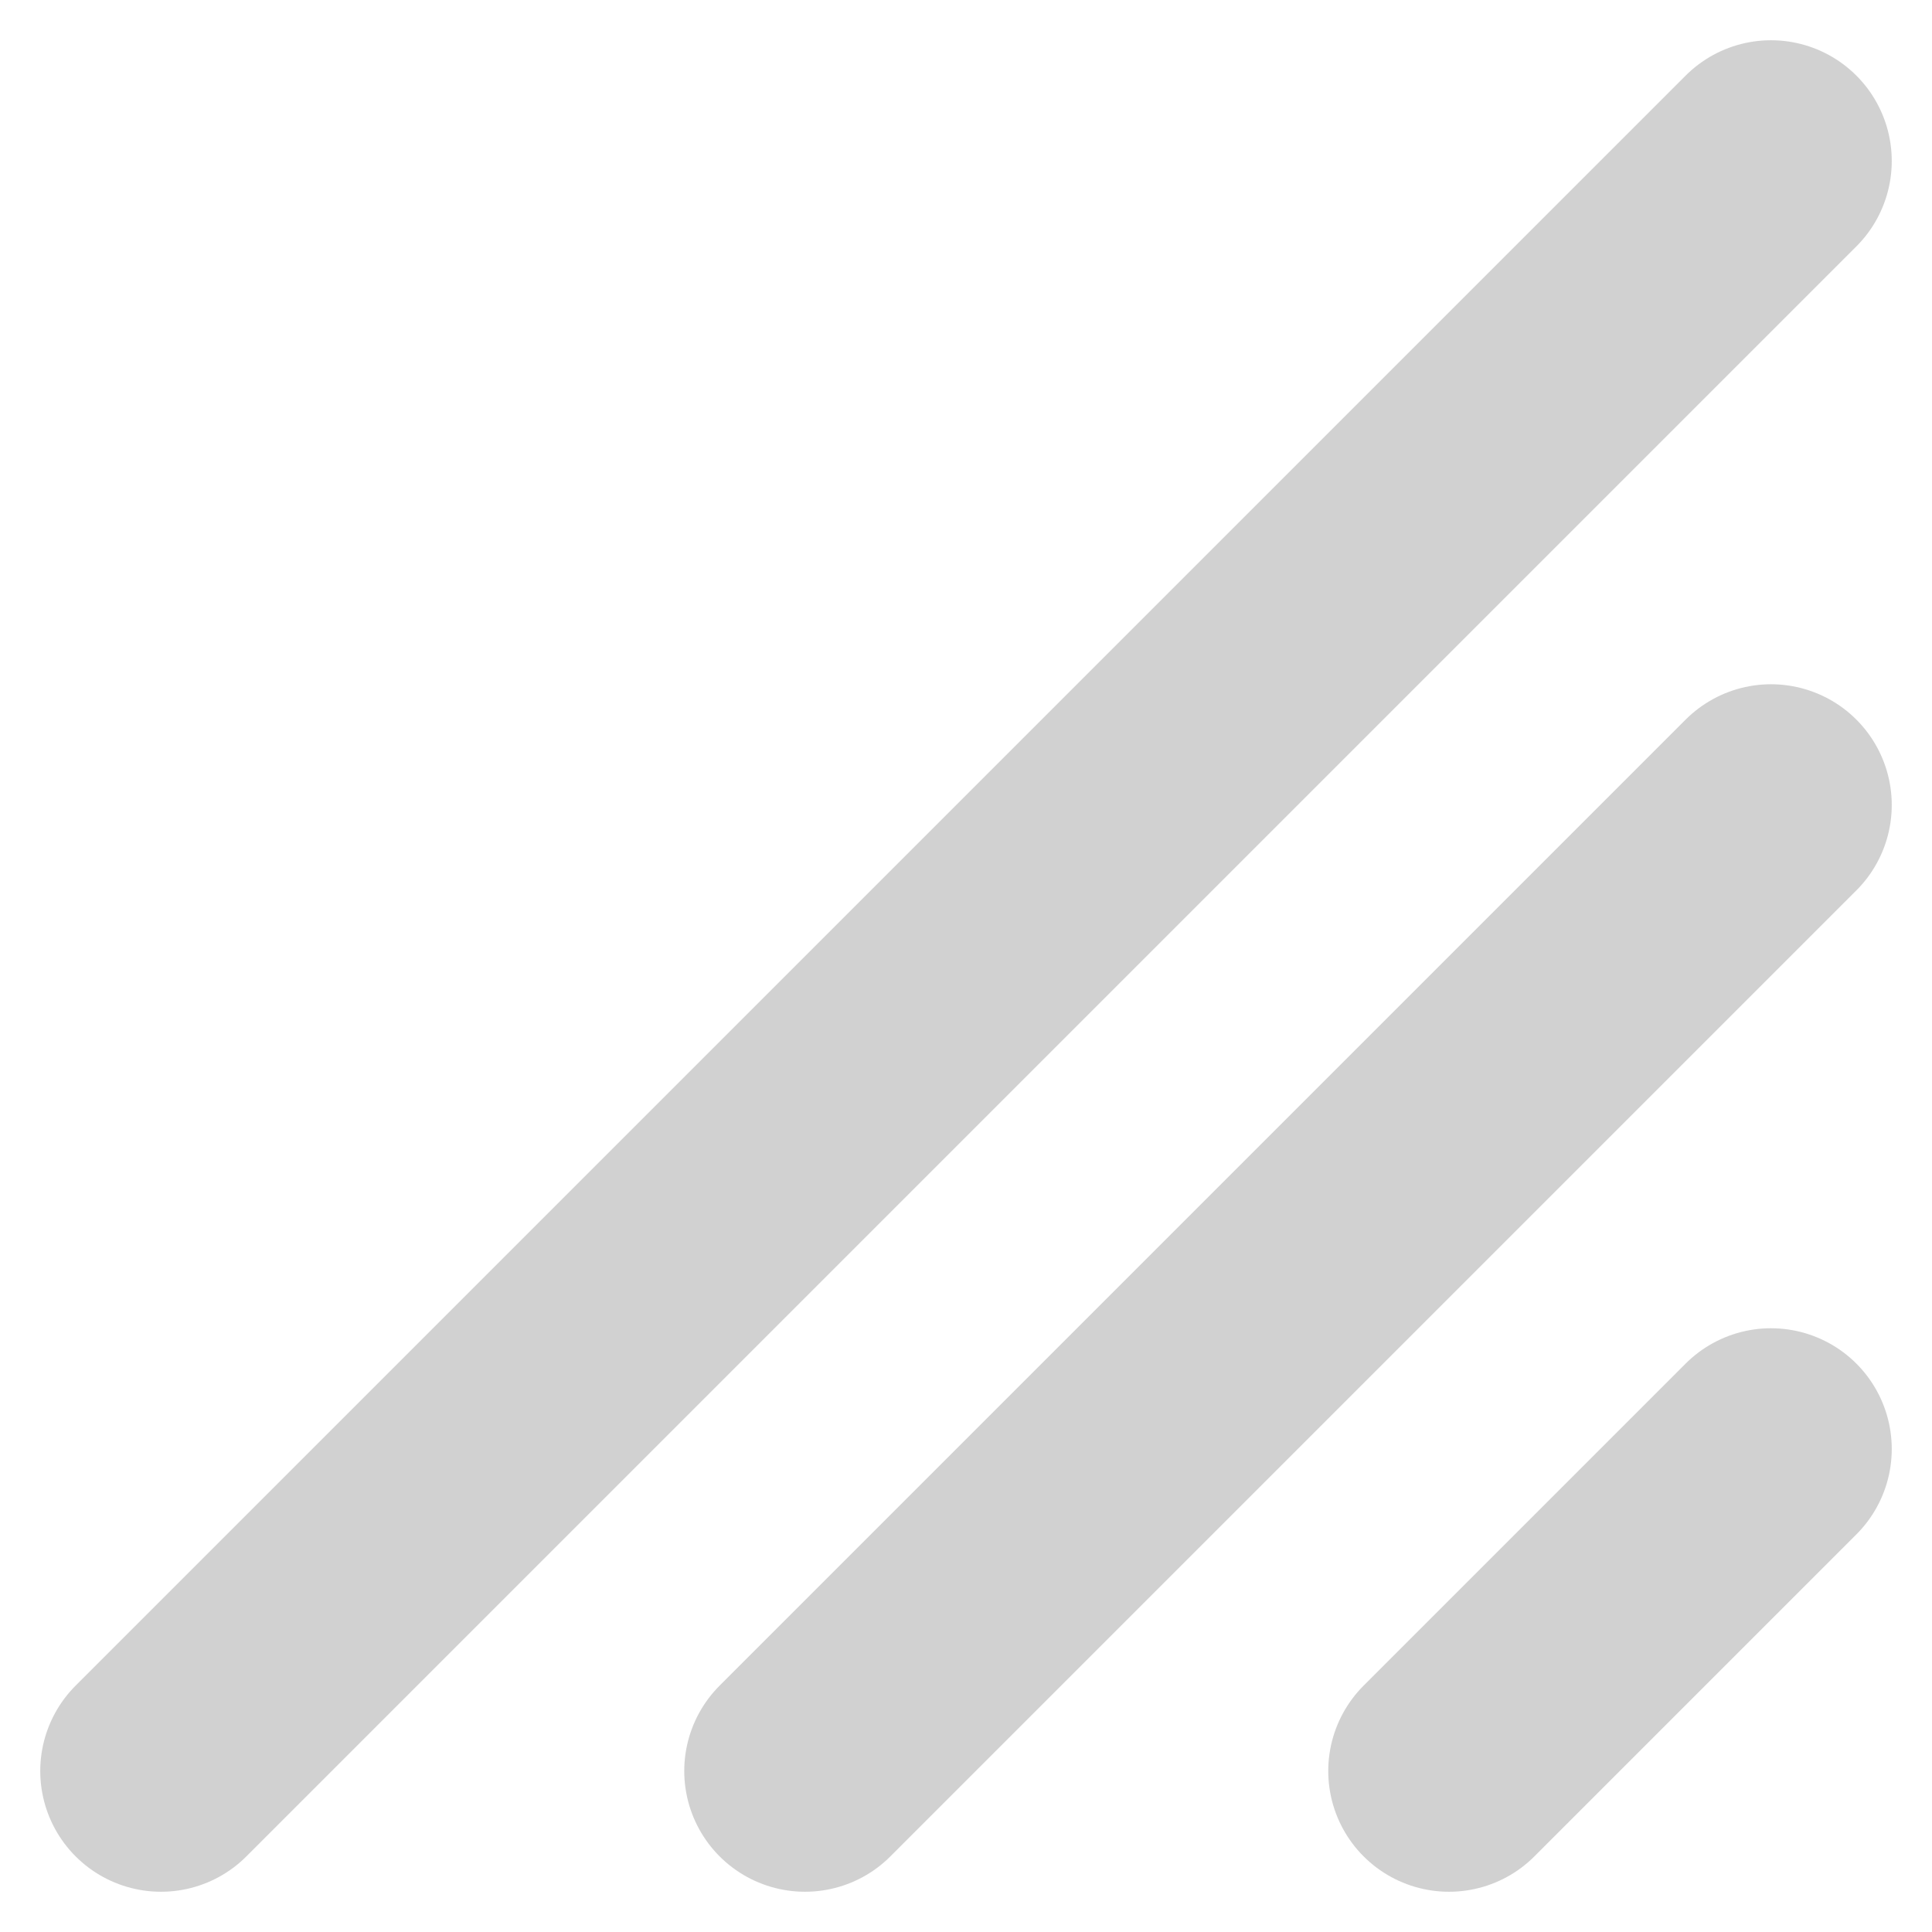
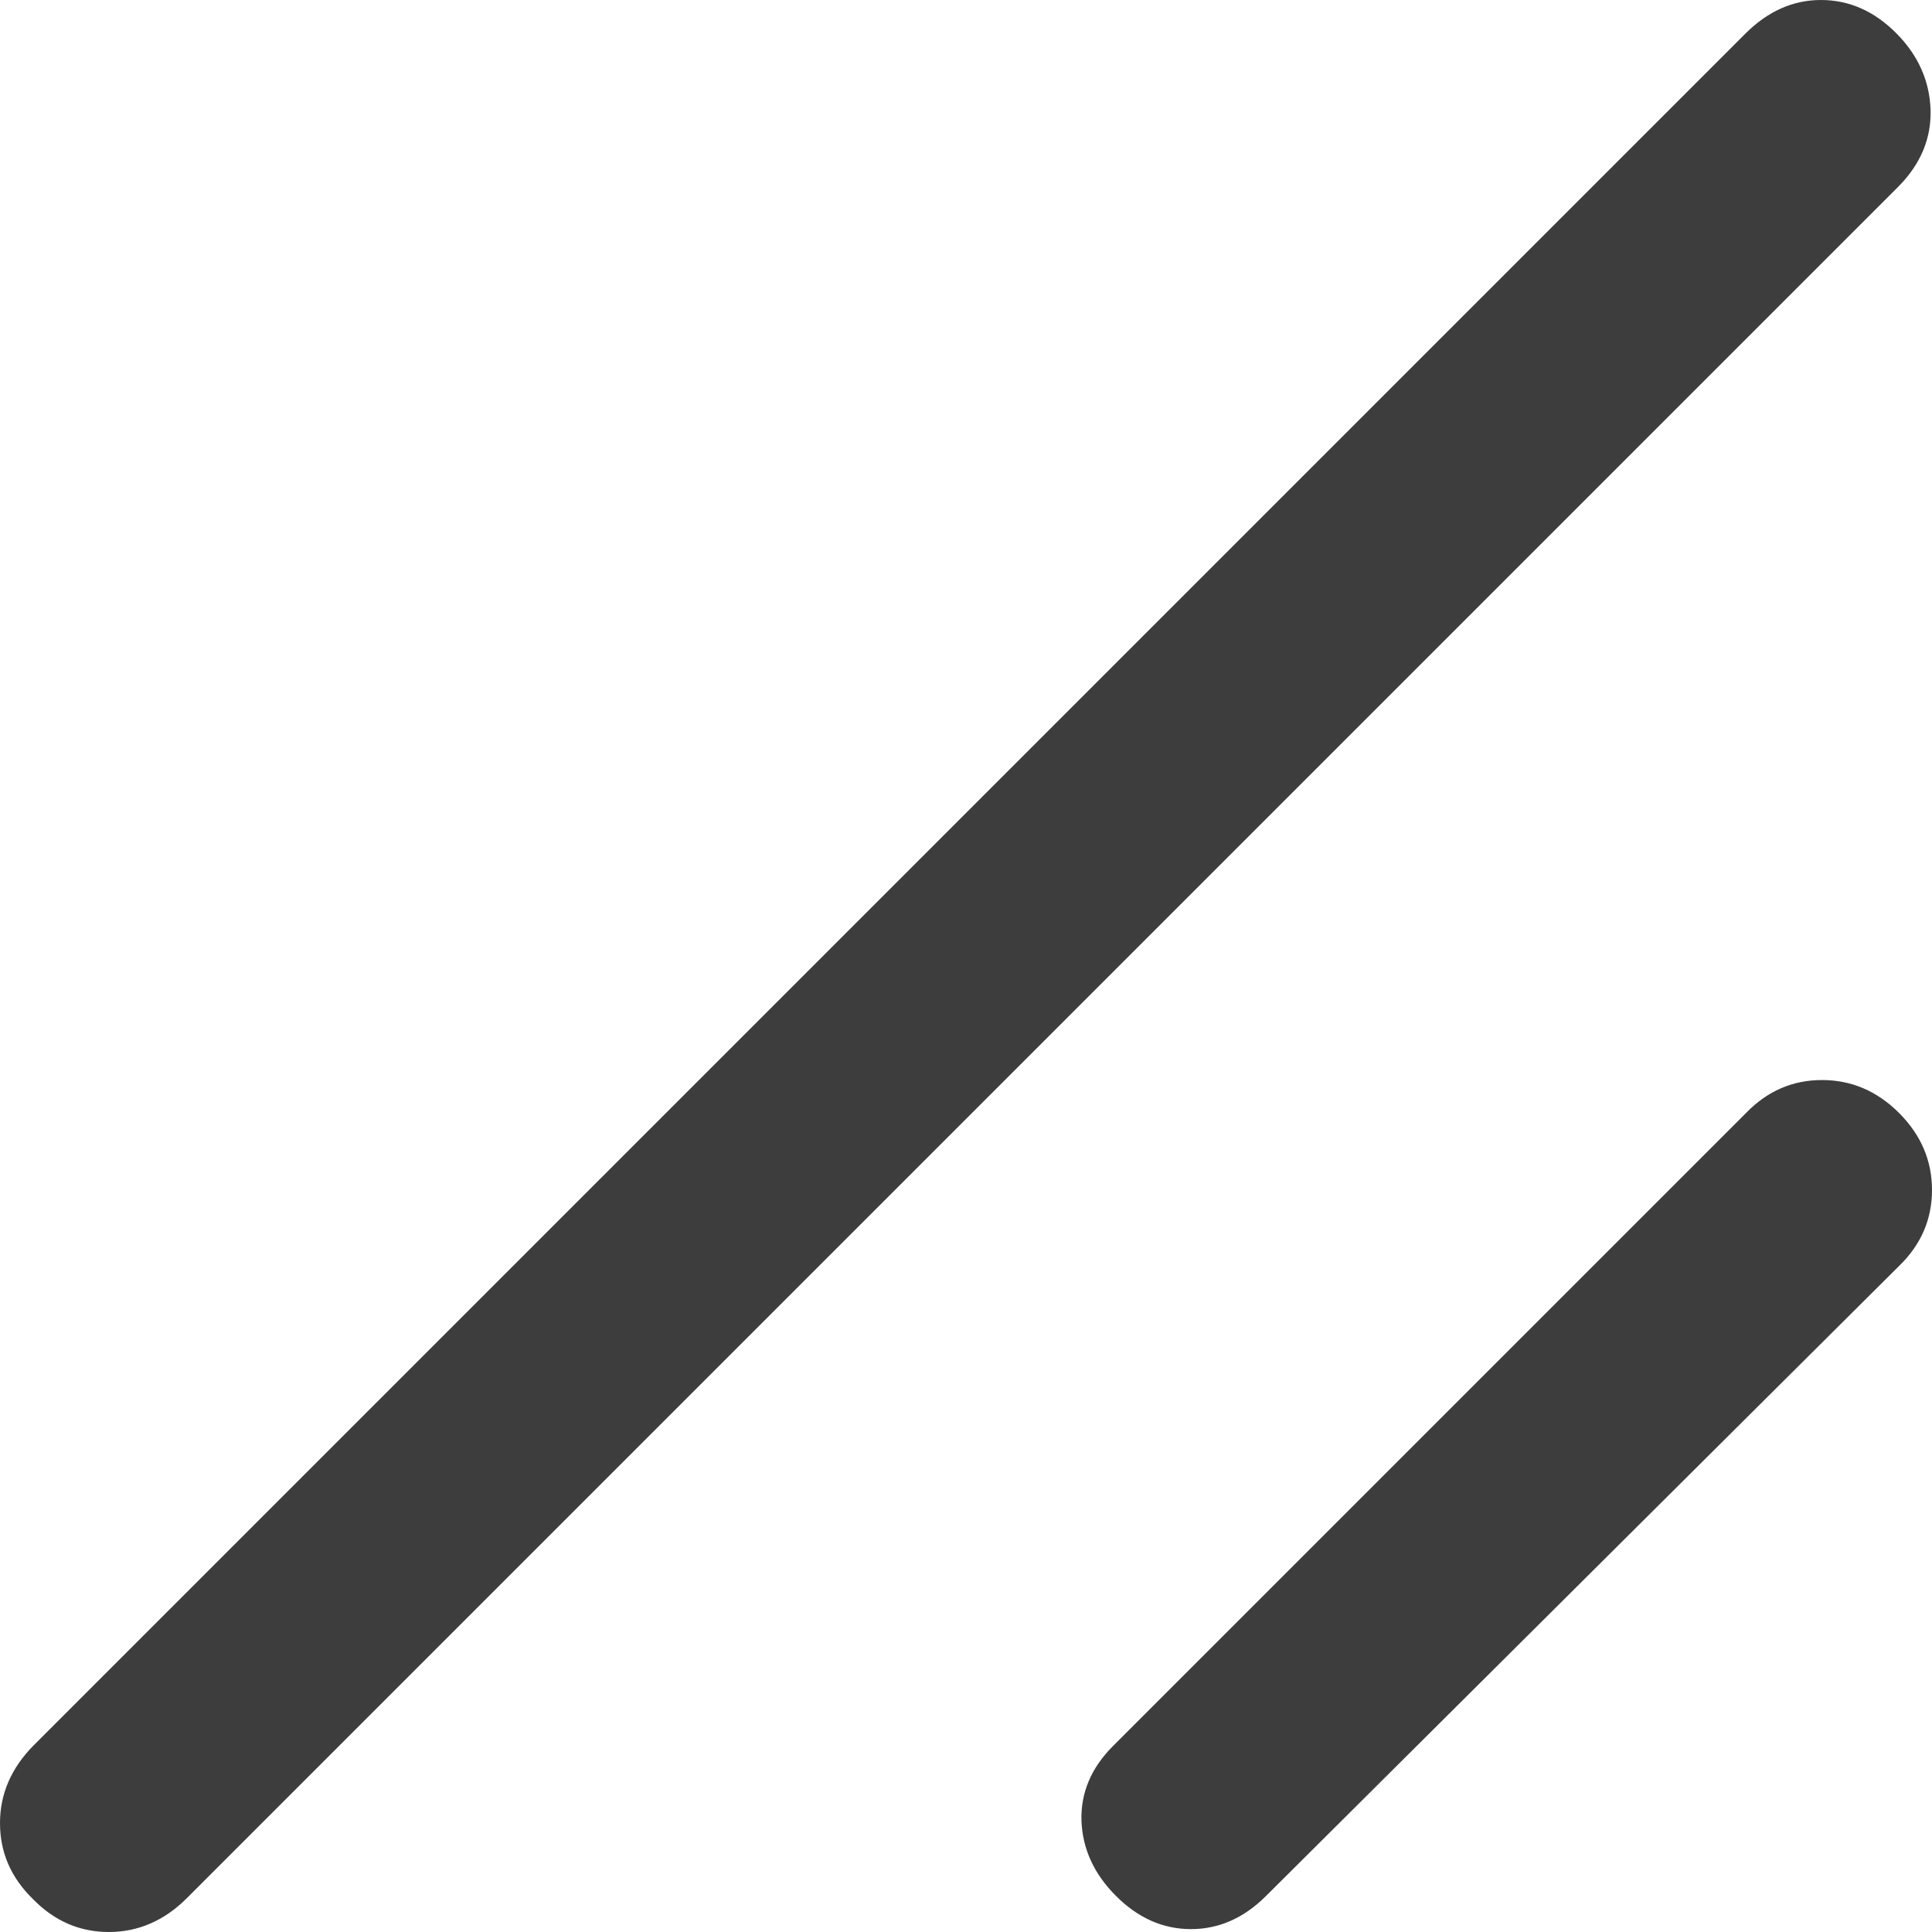
- <svg xmlns="http://www.w3.org/2000/svg" width="12" height="12" viewBox="0 0 12 12" fill="none">
-   <path d="M11 1L1 11" stroke="#D1D1D1" stroke-width="1.5" stroke-linecap="round" />
-   <path d="M11 5L5 11" stroke="#D1D1D1" stroke-width="1.5" stroke-linecap="round" />
-   <path d="M11 9L9 11" stroke="#D1D1D1" stroke-width="1.5" stroke-linecap="round" />
+ <svg xmlns="http://www.w3.org/2000/svg" width="10.733" height="10.733" viewBox="4.633 4.633 10.733 10.733" fill="none">
+   <g>
+     <g>
+       <mask id="mask0_12720_2" style="mask-type:alpha" maskUnits="userSpaceOnUse" x="2" y="2" width="16" height="16">
+         <rect x="2" y="2" width="16" height="16" fill="#D9D9D9" />
+       </mask>
+       <g mask="url(#mask0_12720_2)">
+         <path d="M4.816 15.183C4.935 15.305 5.075 15.366 5.238 15.366C5.401 15.366 5.546 15.303 5.671 15.178L15.178 5.671C15.303 5.545 15.363 5.402 15.358 5.241C15.352 5.08 15.288 4.938 15.166 4.816C15.044 4.694 14.905 4.633 14.749 4.633C14.594 4.633 14.454 4.695 14.328 4.821L4.821 14.328C4.696 14.454 4.633 14.598 4.633 14.761C4.633 14.924 4.694 15.064 4.816 15.183ZM10.833 15.166C10.955 15.288 11.094 15.35 11.249 15.35C11.405 15.35 11.544 15.288 11.666 15.166L15.183 11.666C15.305 11.548 15.366 11.407 15.366 11.244C15.366 11.081 15.305 10.938 15.183 10.816C15.061 10.694 14.918 10.633 14.755 10.633C14.592 10.633 14.451 10.694 14.333 10.816L10.816 14.333C10.694 14.455 10.636 14.594 10.641 14.749C10.647 14.905 10.711 15.044 10.833 15.166Z" fill="#3D3D3D" />
+       </g>
+     </g>
+   </g>
</svg>
